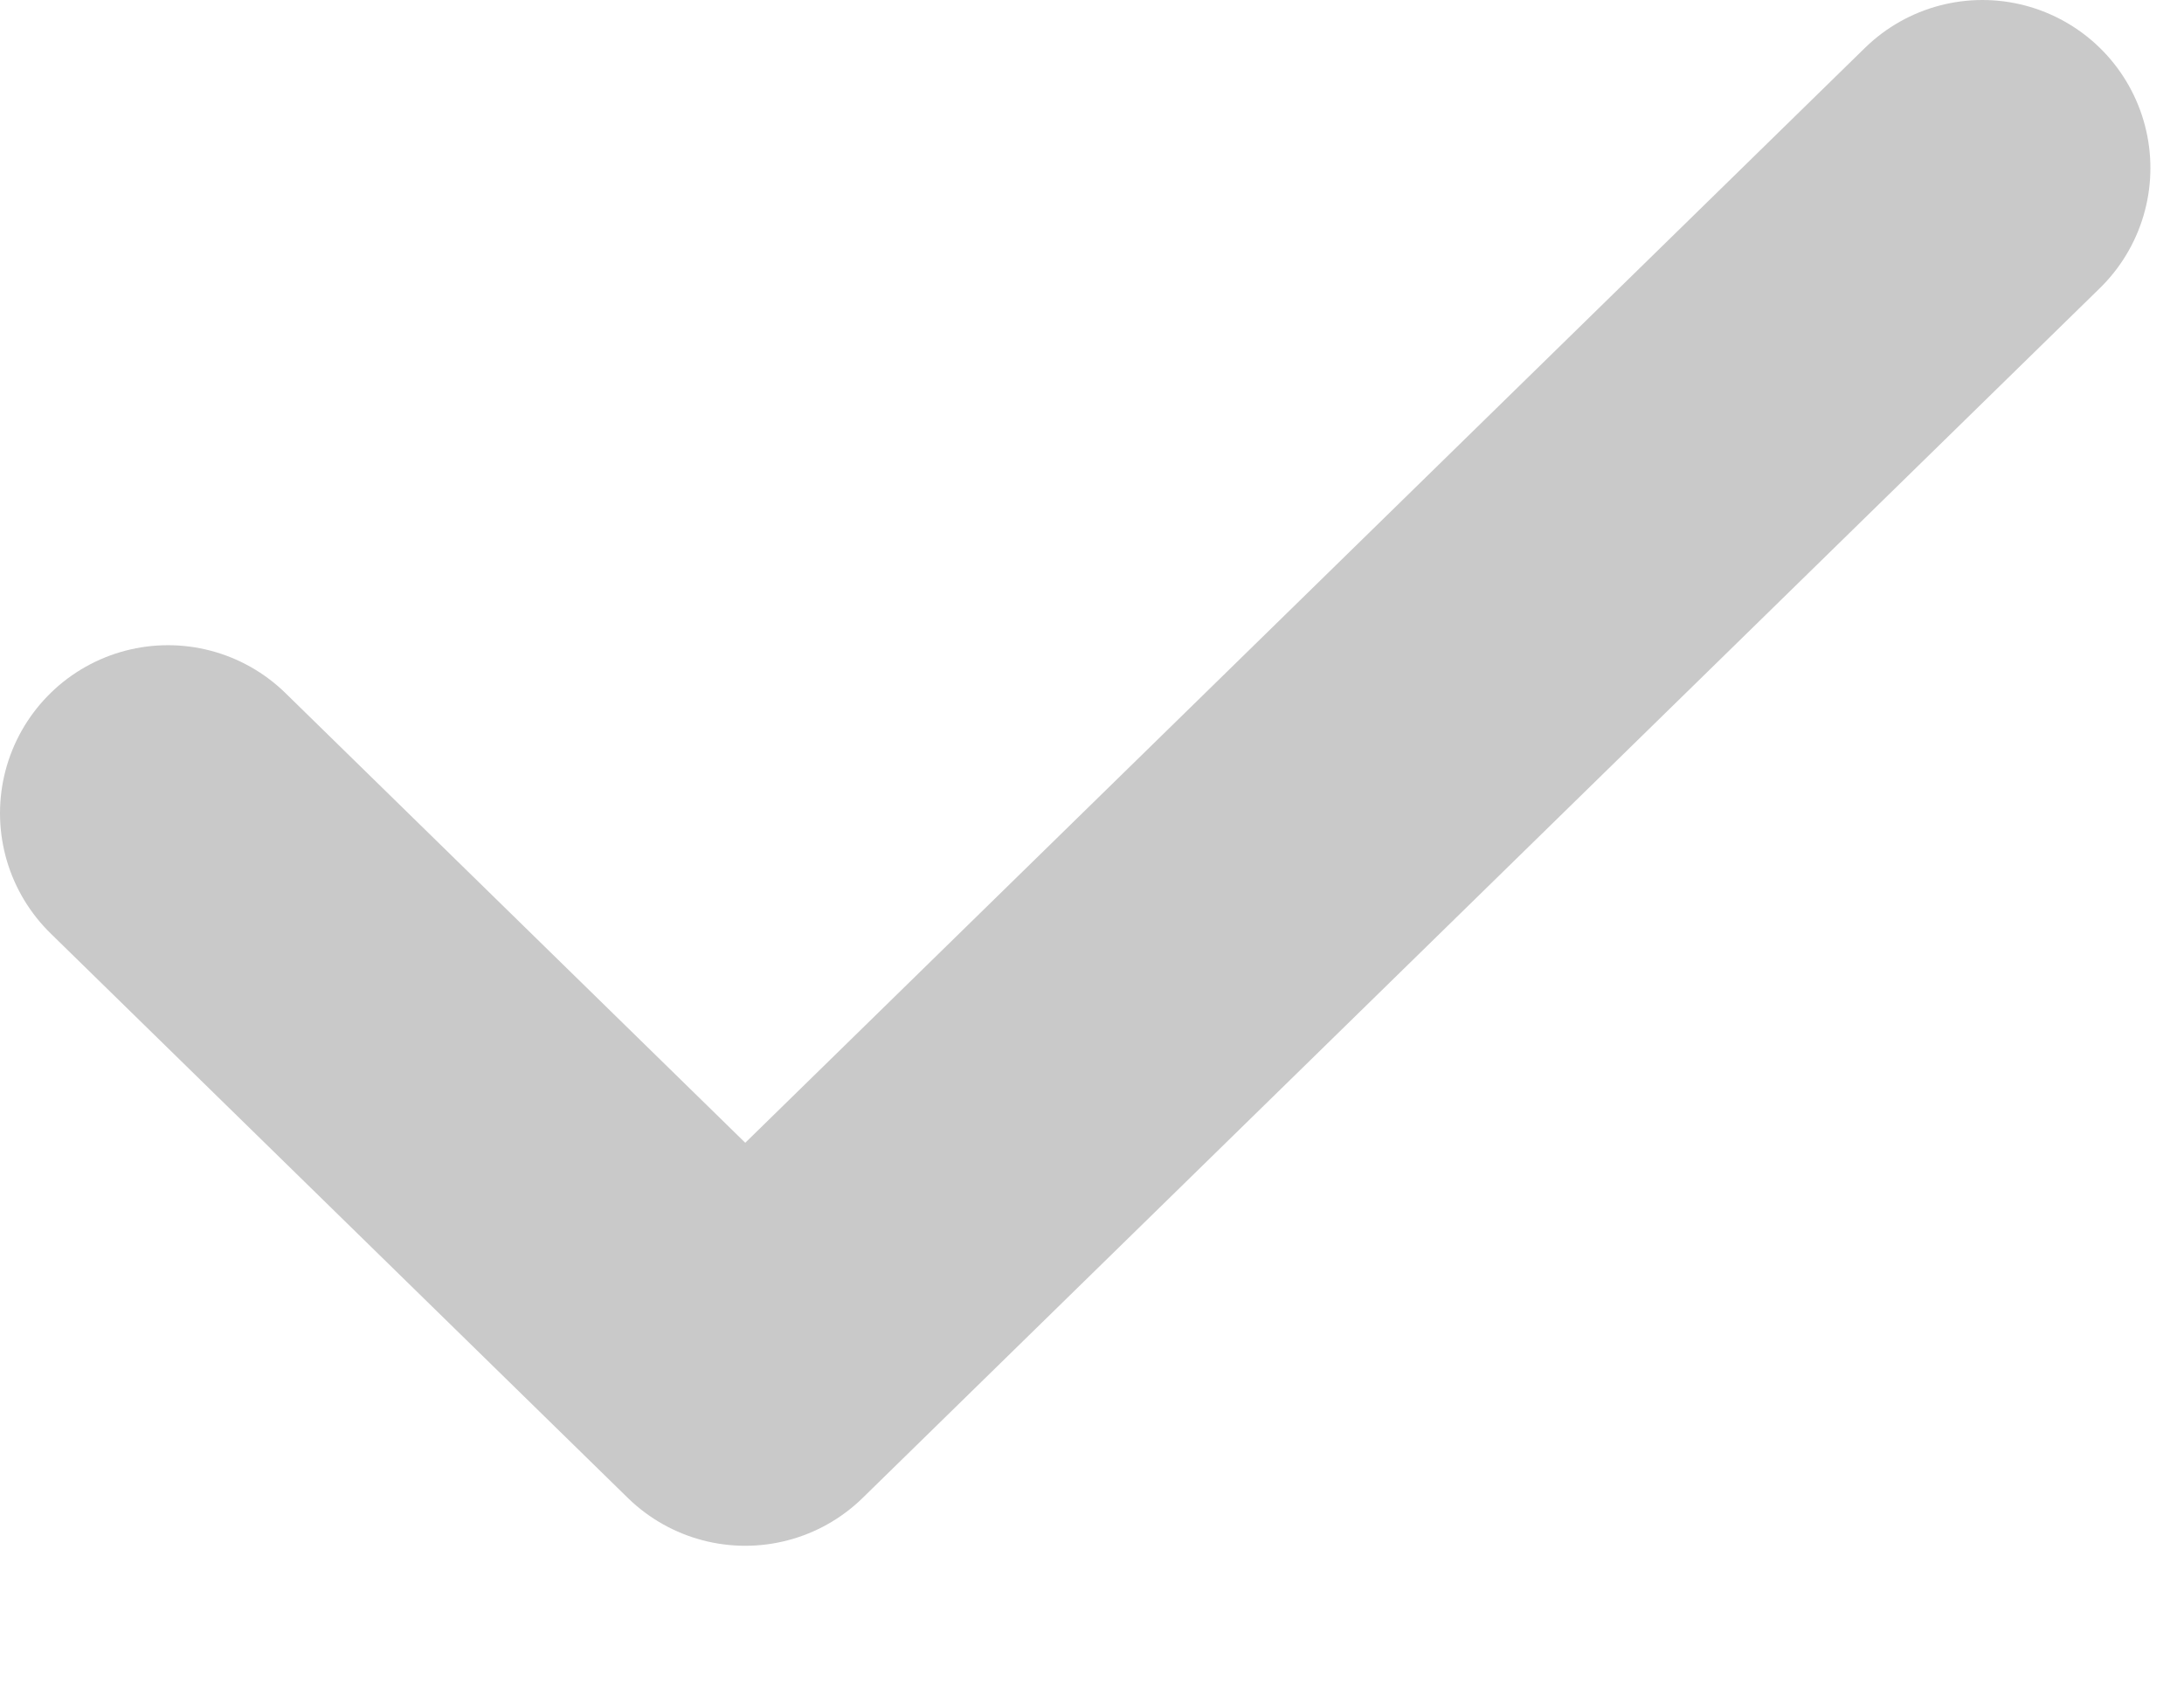
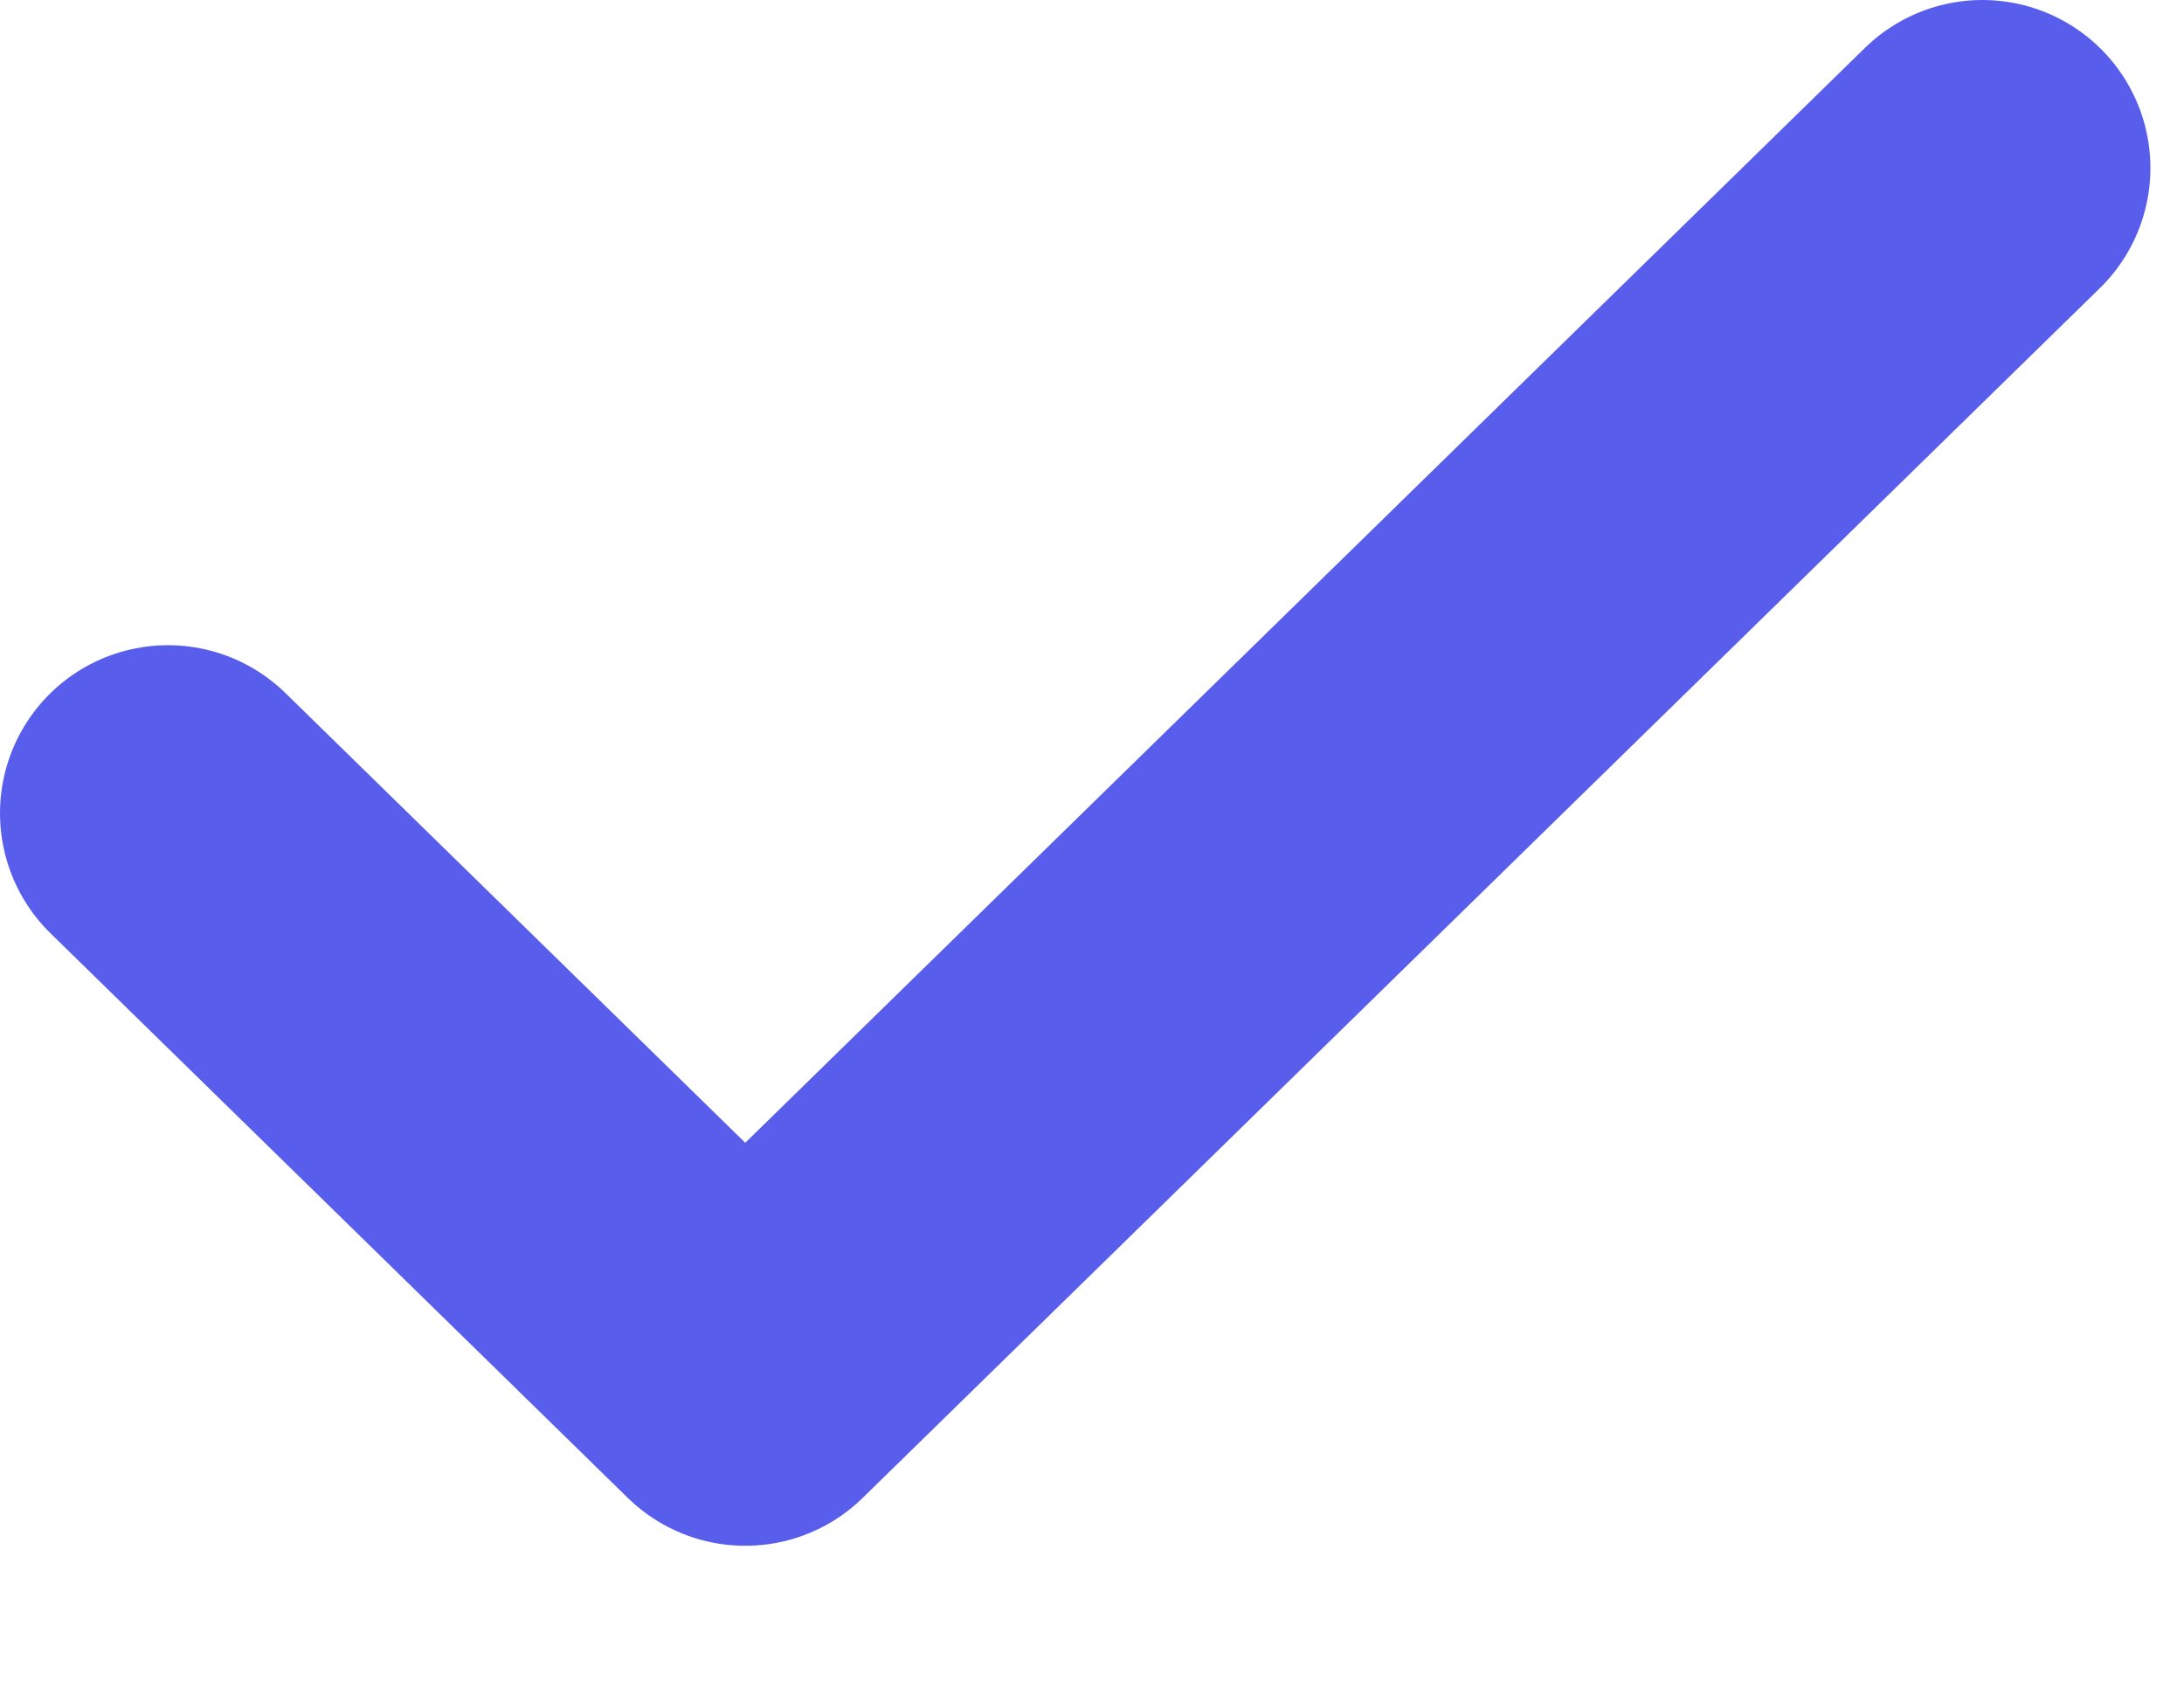
<svg xmlns="http://www.w3.org/2000/svg" width="13" height="10" viewBox="0 0 13 10" fill="none">
-   <path d="M1 4.84L4.436 8.2L11.8 1" stroke="#C9C9C9" stroke-width="2" stroke-linecap="round" stroke-linejoin="round" />
+   <path d="M1 4.84L4.436 8.2L11.8 1" stroke="#595DEB" stroke-width="2" stroke-linecap="round" stroke-linejoin="round" />
</svg>
